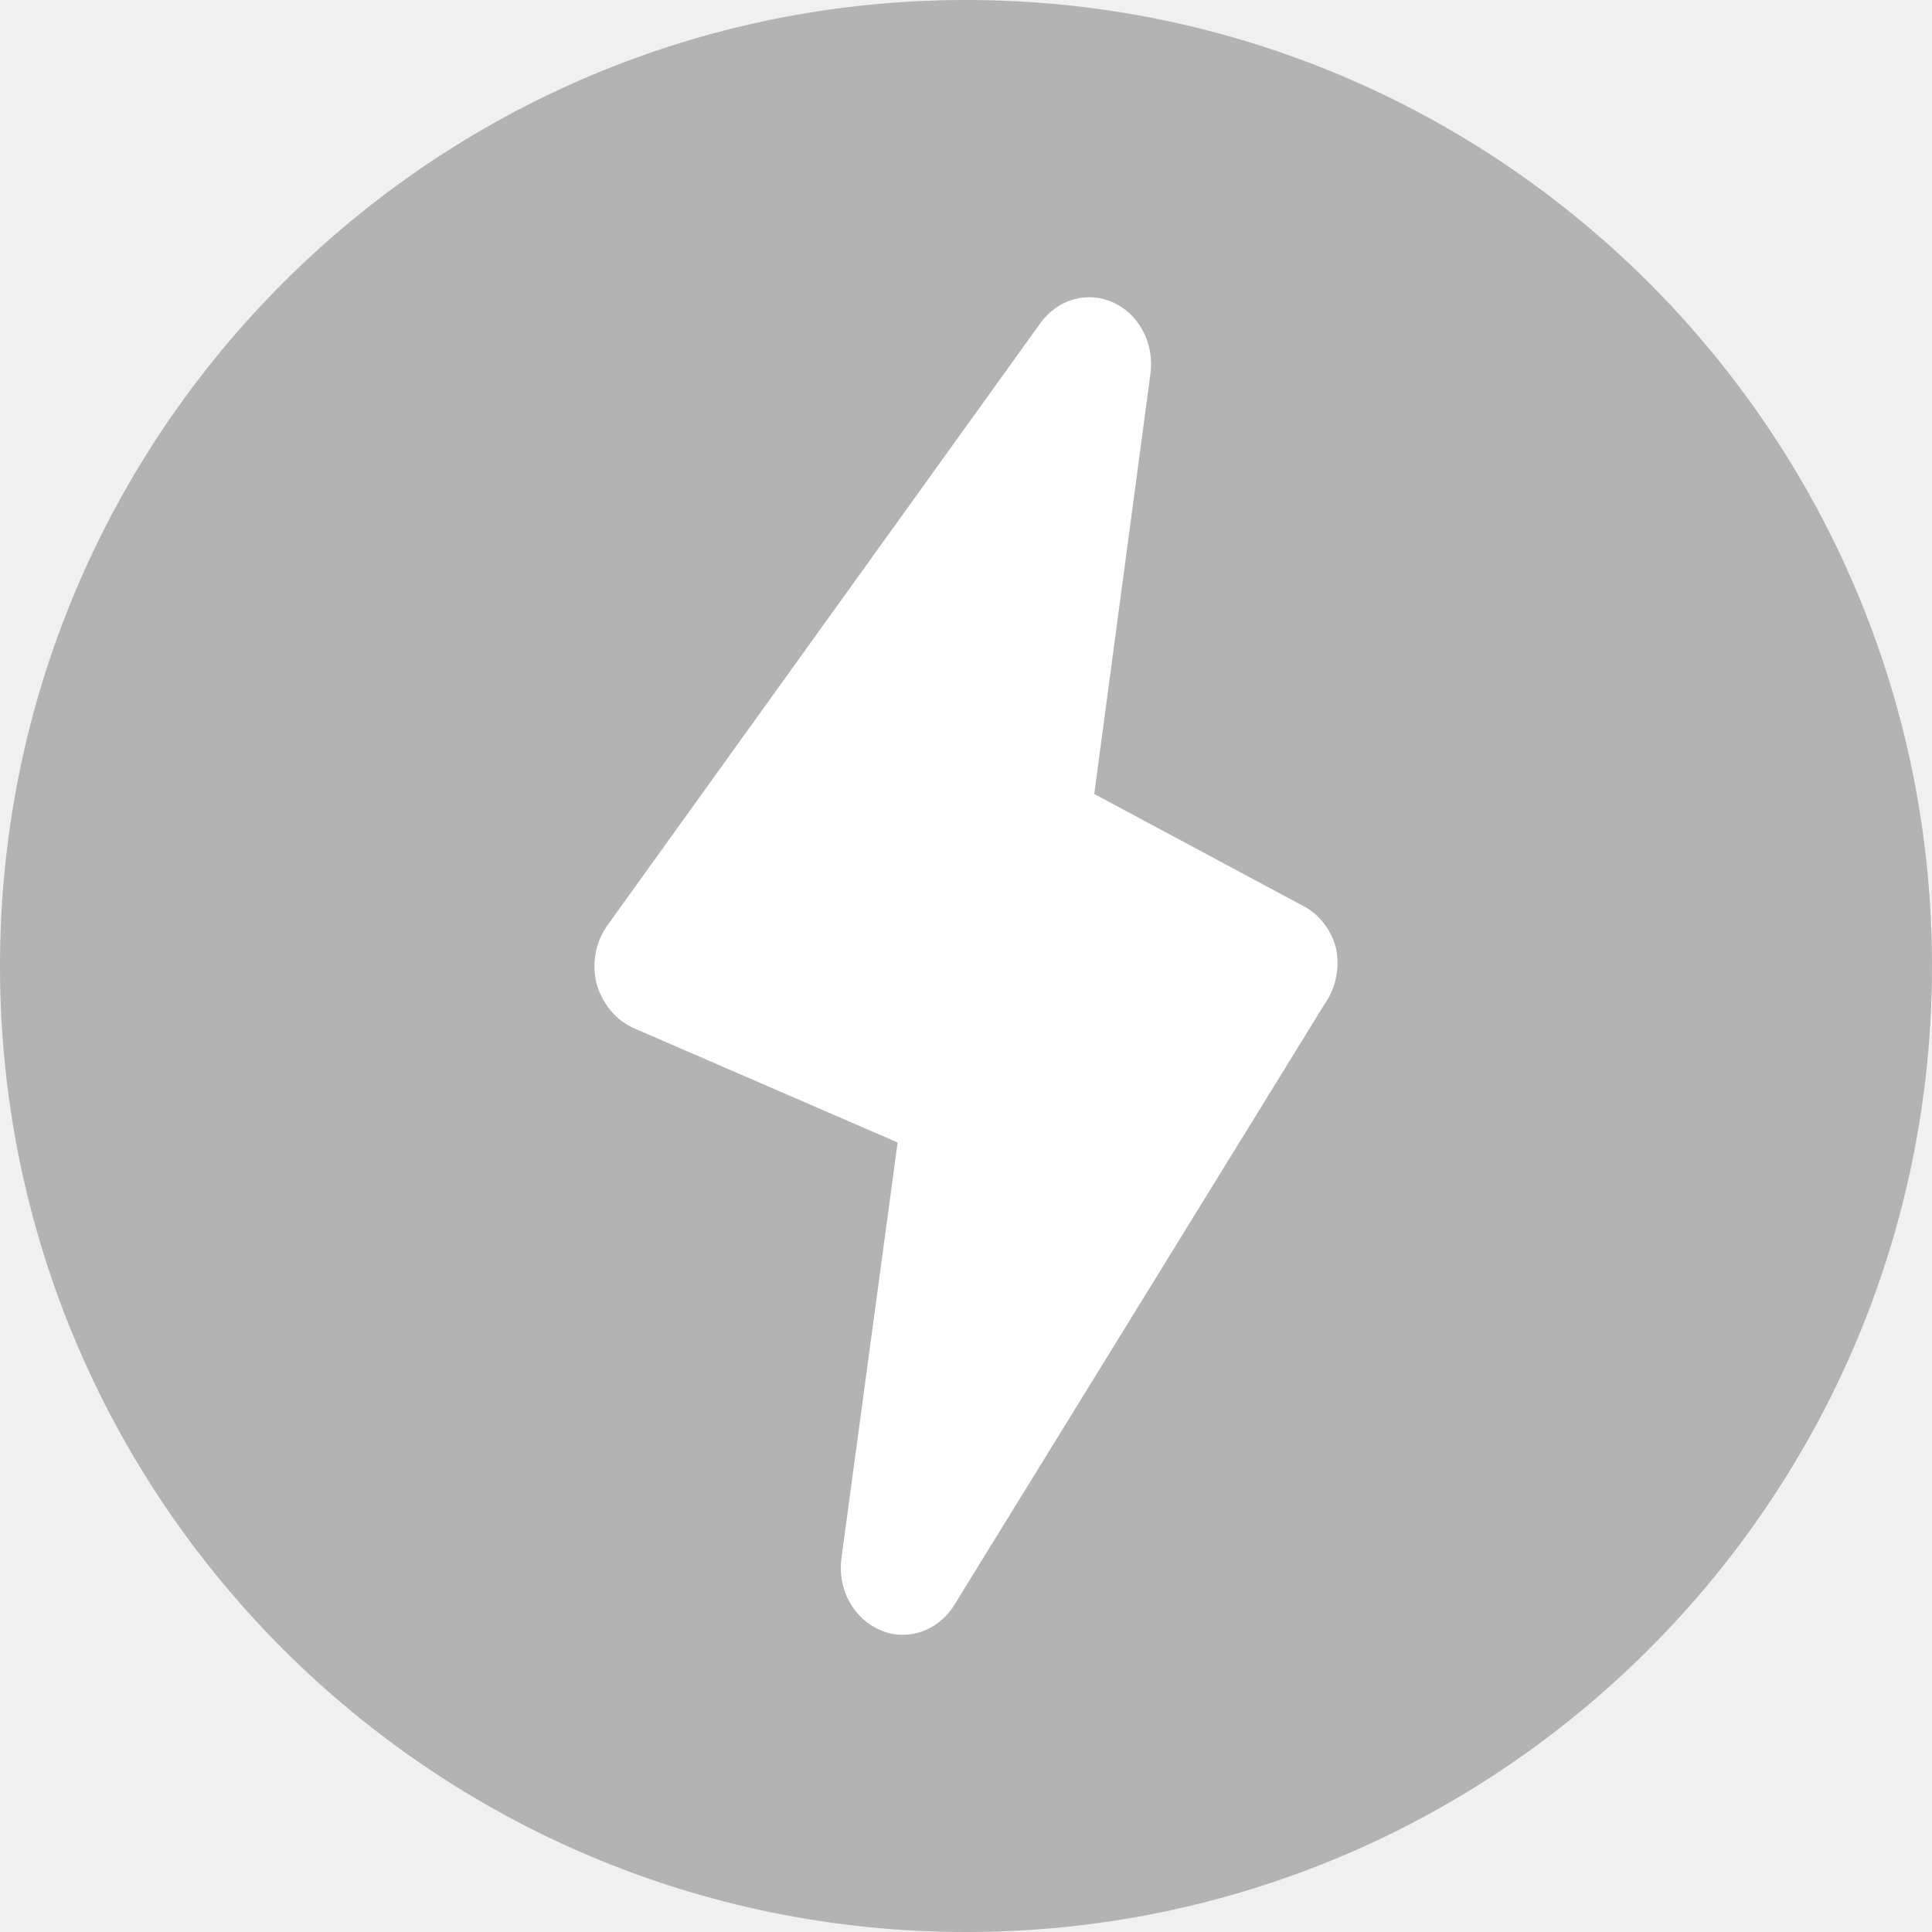
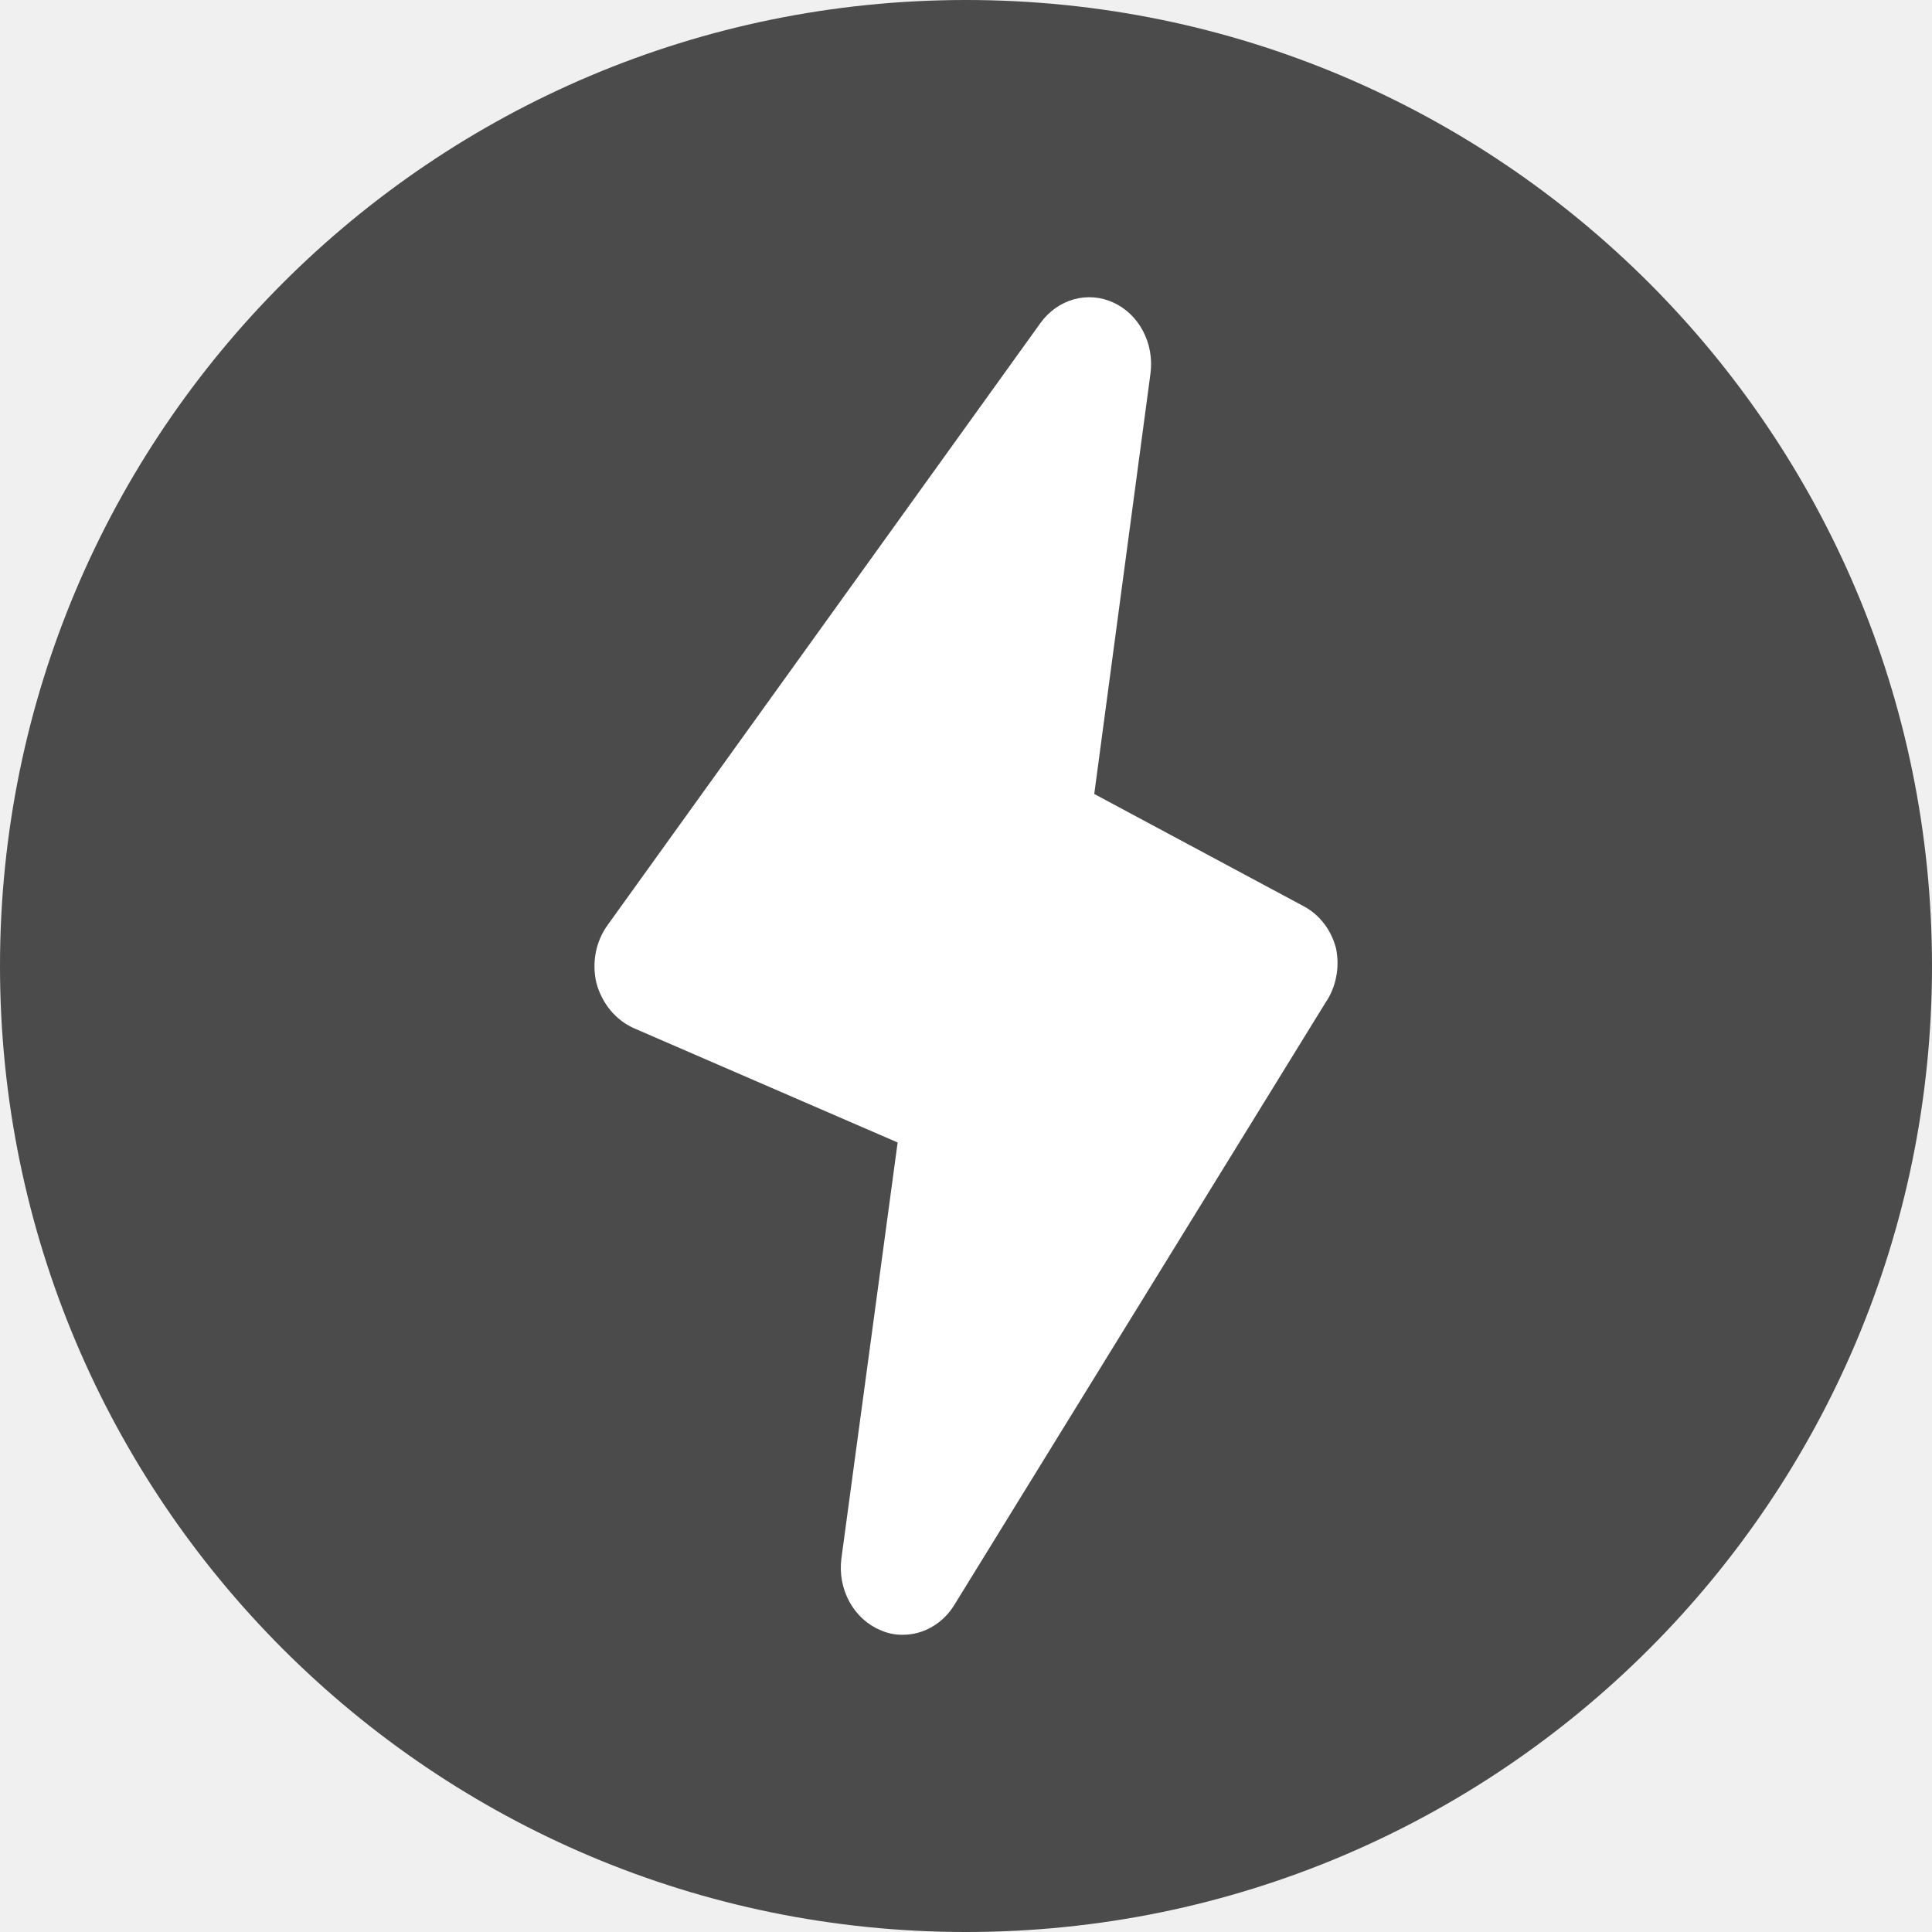
<svg xmlns="http://www.w3.org/2000/svg" width="26" height="26" viewBox="0 0 26 26" fill="none">
-   <circle cx="13" cy="13" r="13" fill="#B3B3B3" />
+   <circle cx="13" cy="13" r="13" fill="#4B4B4B" />
  <g clip-path="url(#clip0_5177_245)">
    <path d="M17.98 12.764C17.949 12.642 17.894 12.528 17.82 12.431C17.745 12.333 17.652 12.253 17.547 12.197L14.726 10.685L15.483 5.023C15.508 4.826 15.473 4.627 15.382 4.455C15.291 4.282 15.151 4.148 14.982 4.071C14.813 3.994 14.626 3.979 14.449 4.029C14.272 4.079 14.115 4.191 14.002 4.347L8.177 12.449C8.098 12.558 8.043 12.686 8.017 12.822C7.991 12.957 7.995 13.098 8.027 13.232C8.064 13.366 8.128 13.49 8.214 13.595C8.3 13.699 8.407 13.781 8.526 13.835L12.08 15.375L11.323 20.974C11.297 21.175 11.335 21.379 11.43 21.554C11.525 21.729 11.672 21.864 11.847 21.937C11.944 21.981 12.049 22.002 12.155 22C12.292 21.999 12.427 21.962 12.547 21.891C12.668 21.82 12.77 21.719 12.845 21.595L17.838 13.493C17.909 13.39 17.958 13.271 17.982 13.145C18.007 13.019 18.006 12.889 17.98 12.764Z" fill="white" />
  </g>
  <defs>
    <clipPath id="clip0_5177_245">
      <rect width="10" height="18" fill="white" transform="translate(8 4)" />
    </clipPath>
  </defs>
</svg>
